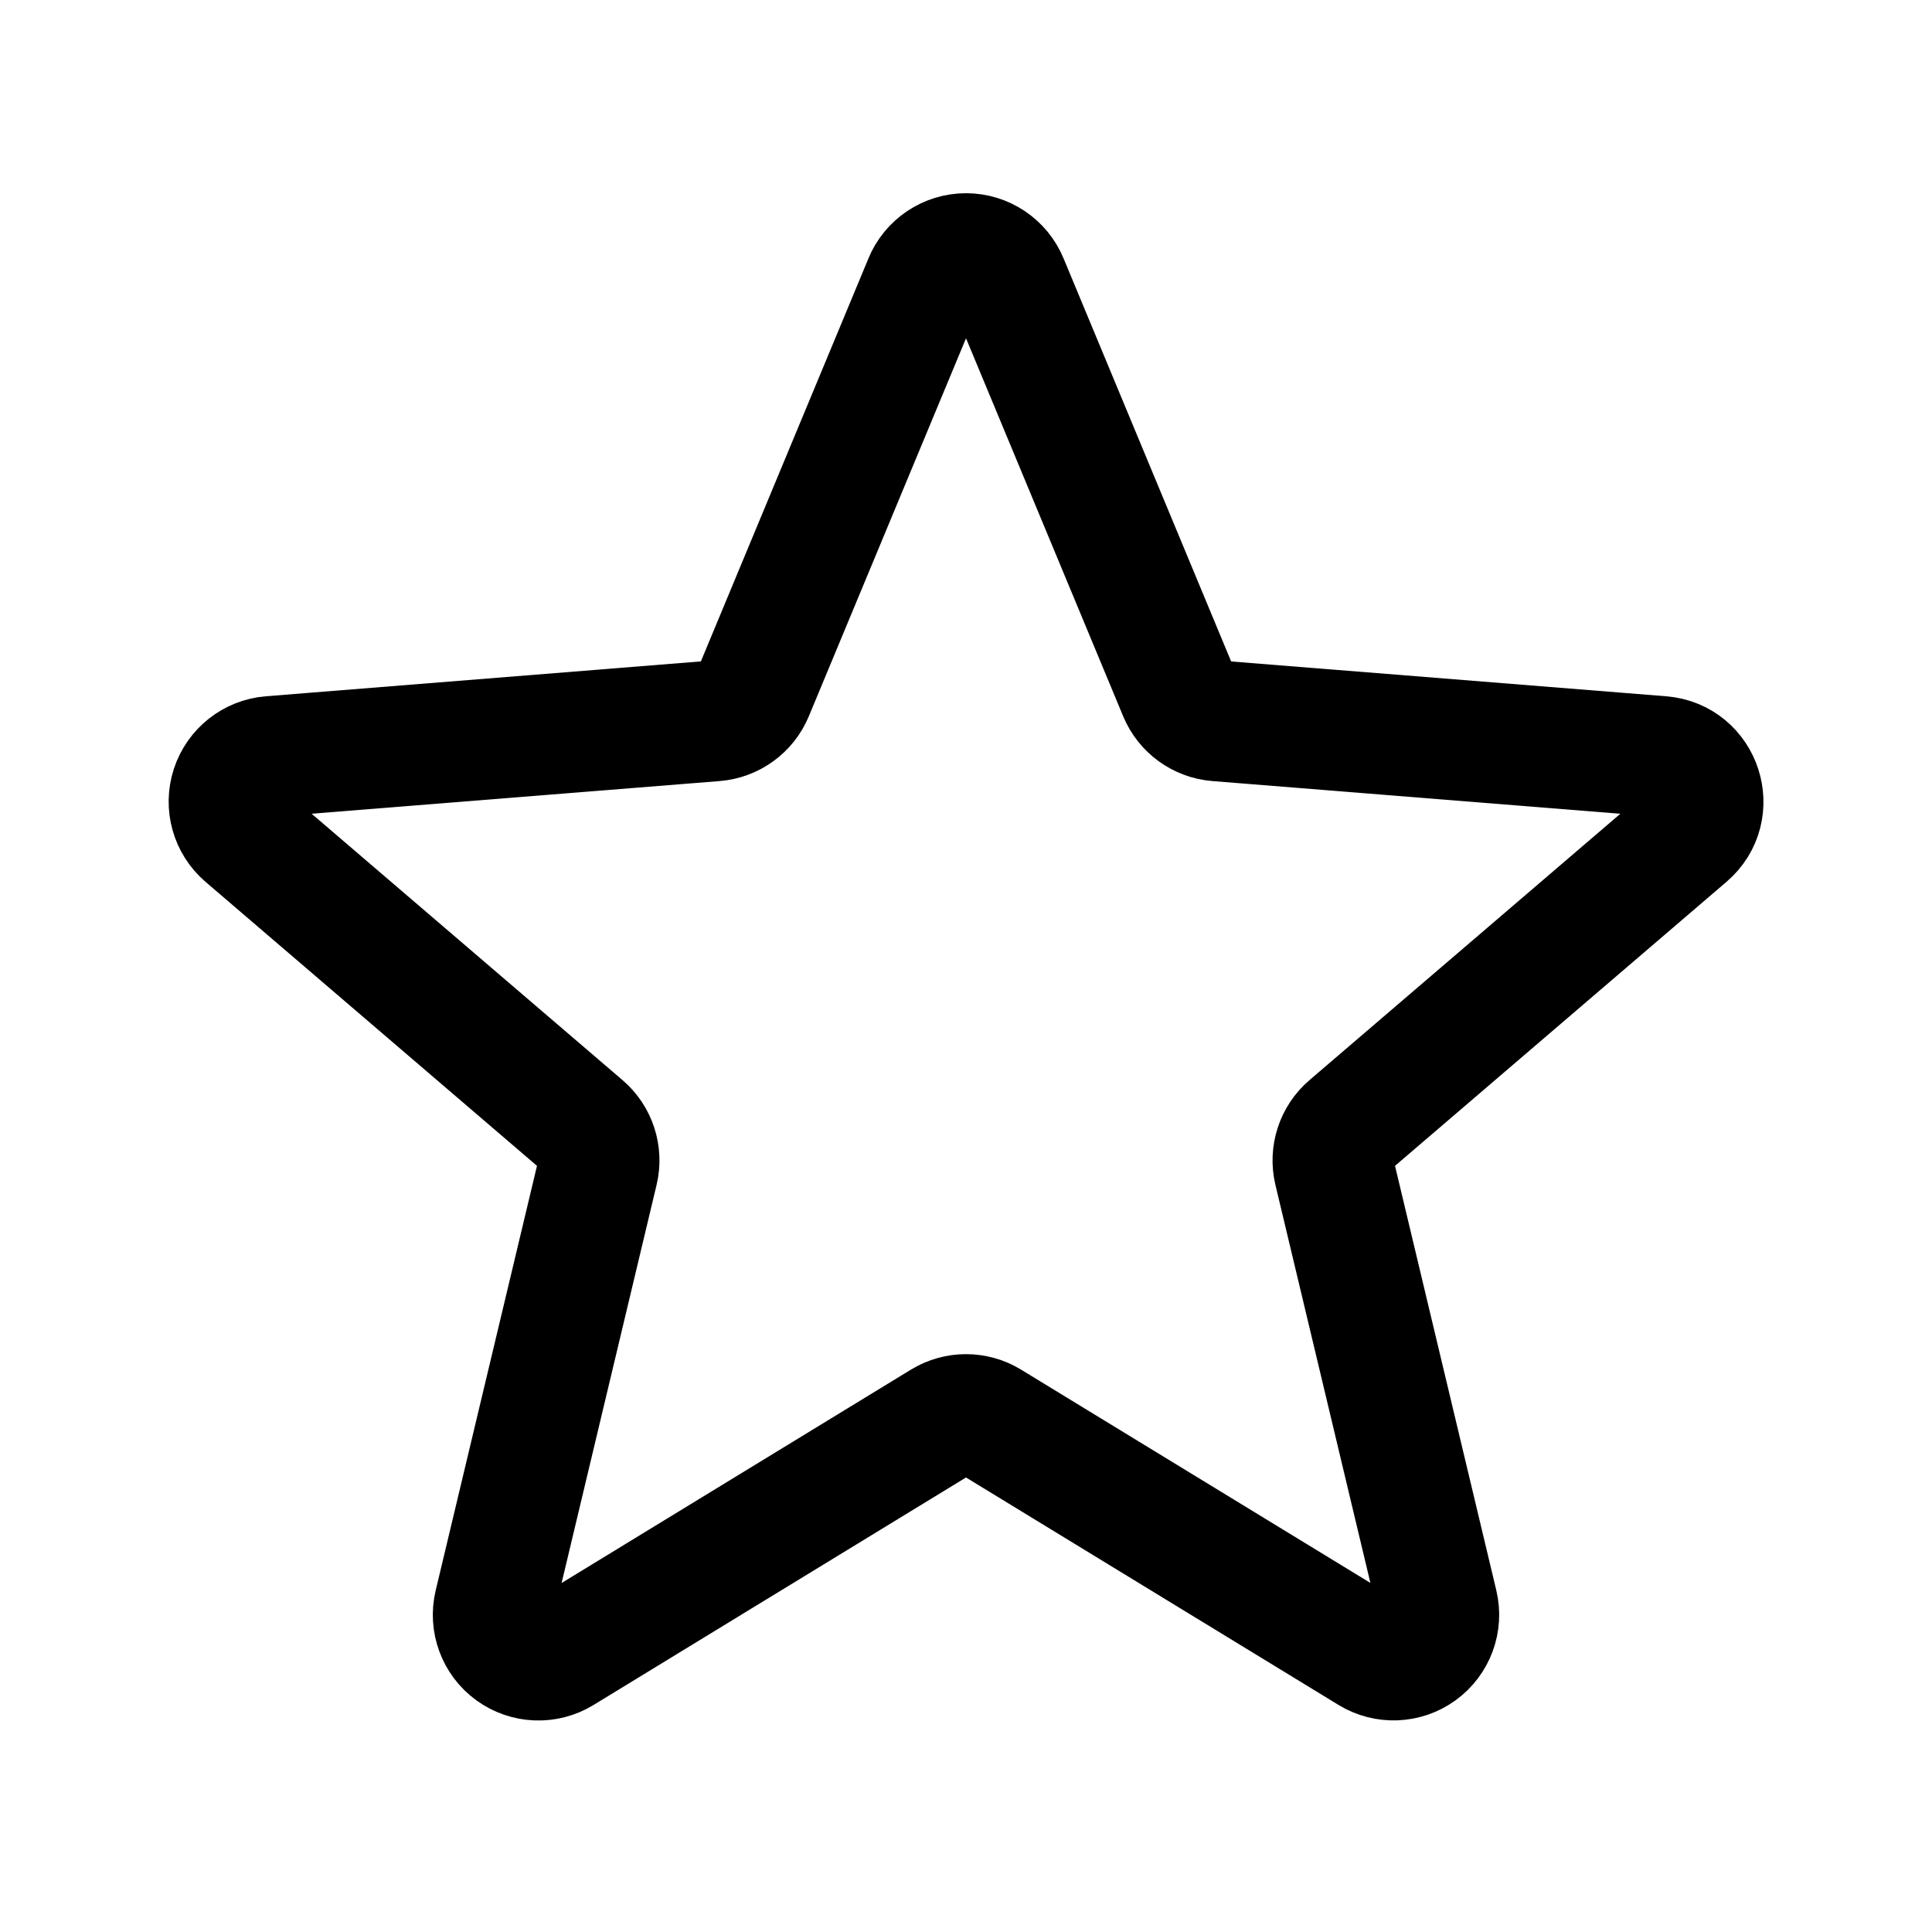
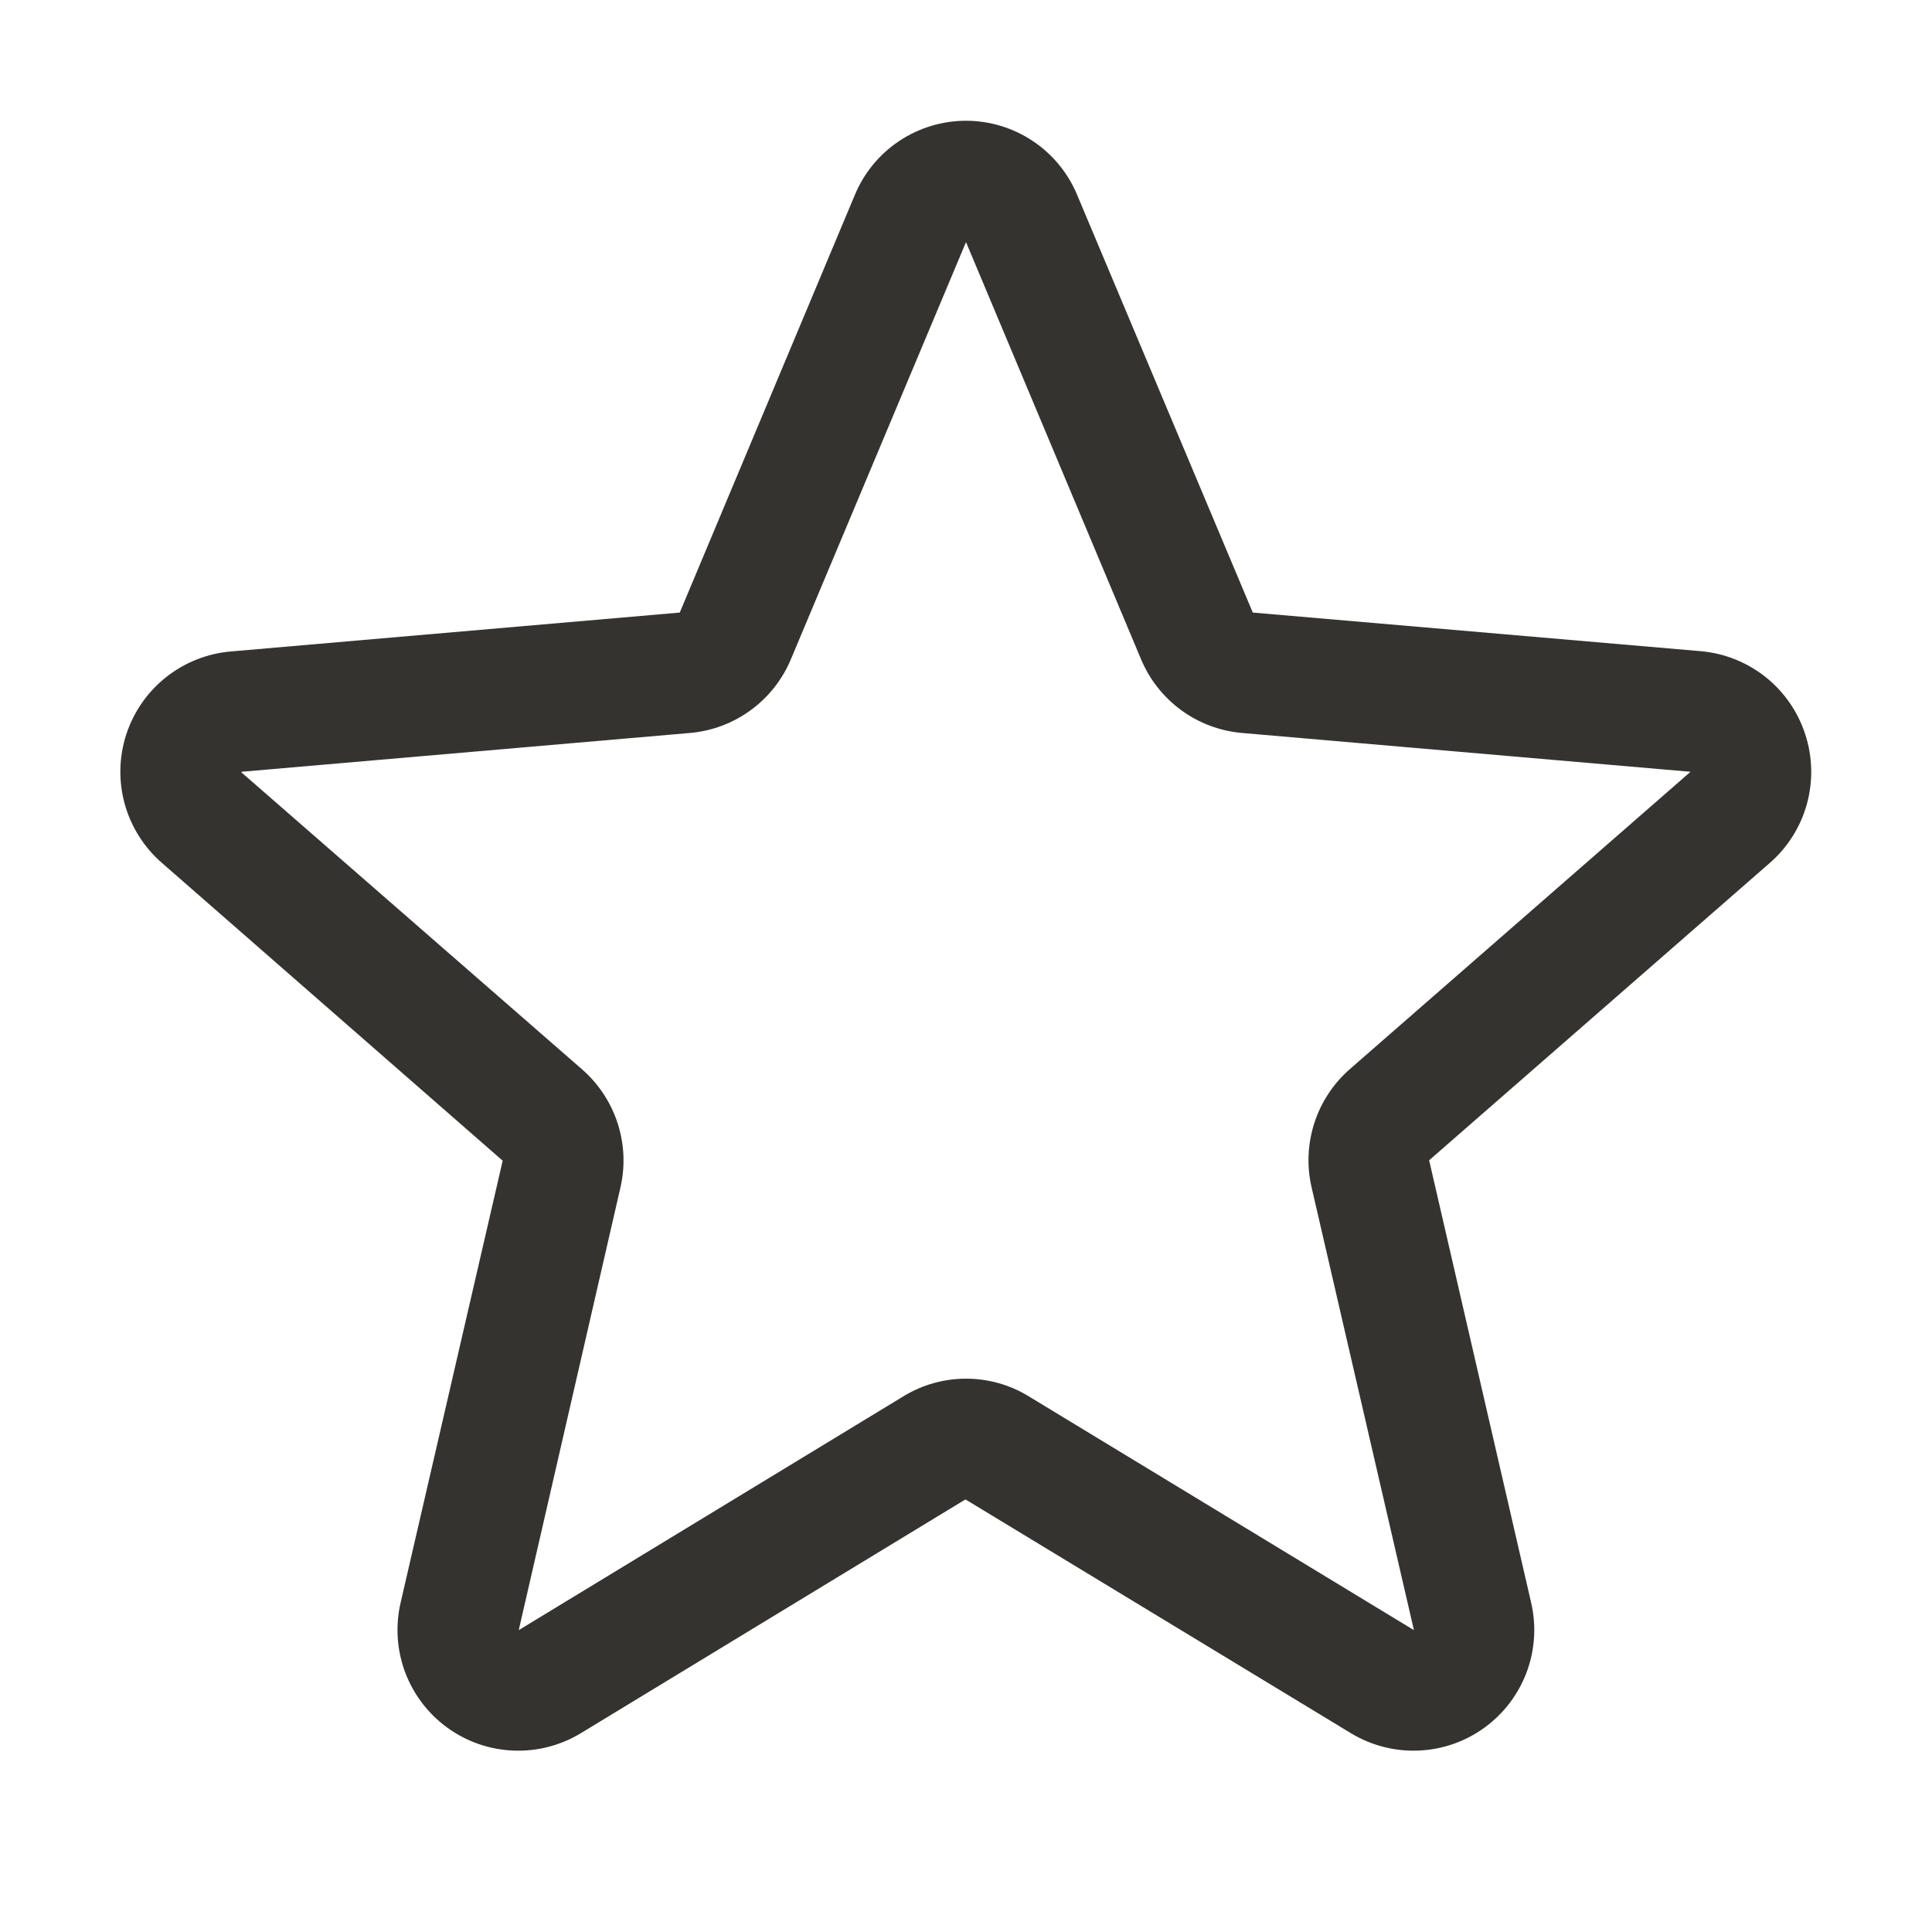
- <svg xmlns="http://www.w3.org/2000/svg" fill="none" viewBox="0 0 24 24" stroke-width="1.5" stroke="currentColor" class="w-6 h-6">
-   <path stroke-linecap="round" stroke-linejoin="round" d="M11.48 3.499a.562.562 0 011.04 0l2.125 5.111a.563.563 0 00.475.345l5.518.442c.499.04.701.663.321.988l-4.204 3.602a.563.563 0 00-.182.557l1.285 5.385a.562.562 0 01-.84.61l-4.725-2.885a.563.563 0 00-.586 0L6.982 20.54a.562.562 0 01-.84-.61l1.285-5.386a.562.562 0 00-.182-.557l-4.204-3.602a.563.563 0 01.321-.988l5.518-.442a.563.563 0 00.475-.345L11.48 3.5z" />
+ <svg xmlns="http://www.w3.org/2000/svg" width="32" height="32" viewBox="0 0 32 32" fill="none">
+   <path d="M29.9 12.161C29.779 11.788 29.551 11.459 29.244 11.214C28.937 10.97 28.565 10.821 28.174 10.786L20.75 10.146L17.84 3.226C17.688 2.863 17.433 2.553 17.105 2.335C16.778 2.117 16.393 2 16 2C15.607 2 15.222 2.117 14.894 2.335C14.567 2.553 14.311 2.863 14.16 3.226L11.259 10.146L3.826 10.79C3.434 10.823 3.06 10.971 2.751 11.216C2.443 11.46 2.213 11.791 2.091 12.165C1.97 12.54 1.961 12.942 2.067 13.321C2.174 13.701 2.389 14.04 2.687 14.297L8.326 19.225L6.636 26.543C6.547 26.925 6.572 27.326 6.709 27.695C6.847 28.063 7.089 28.383 7.407 28.614C7.725 28.846 8.105 28.978 8.497 28.995C8.89 29.012 9.279 28.913 9.616 28.71L15.991 24.835L22.38 28.71C22.717 28.913 23.106 29.012 23.499 28.995C23.892 28.978 24.271 28.846 24.589 28.614C24.907 28.383 25.149 28.063 25.287 27.695C25.424 27.326 25.449 26.925 25.36 26.543L23.671 19.218L29.309 14.297C29.607 14.039 29.822 13.699 29.927 13.319C30.032 12.939 30.023 12.536 29.9 12.161ZM27.997 12.786L22.36 17.706C22.086 17.945 21.881 18.254 21.77 18.6C21.658 18.946 21.642 19.316 21.725 19.67L23.419 27L17.035 23.125C16.724 22.935 16.366 22.835 16.001 22.835C15.636 22.835 15.279 22.935 14.967 23.125L8.592 27L10.275 19.675C10.358 19.321 10.342 18.951 10.23 18.605C10.118 18.259 9.914 17.95 9.64 17.711L4 12.794C3.999 12.79 3.999 12.786 4 12.783L11.43 12.14C11.793 12.108 12.14 11.978 12.434 11.763C12.728 11.548 12.958 11.257 13.099 10.921L16 4.01L18.9 10.921C19.041 11.257 19.271 11.548 19.565 11.763C19.859 11.978 20.206 12.108 20.569 12.14L28 12.783C28 12.783 28 12.79 28 12.791L27.997 12.786Z" fill="#343330" />
</svg>
